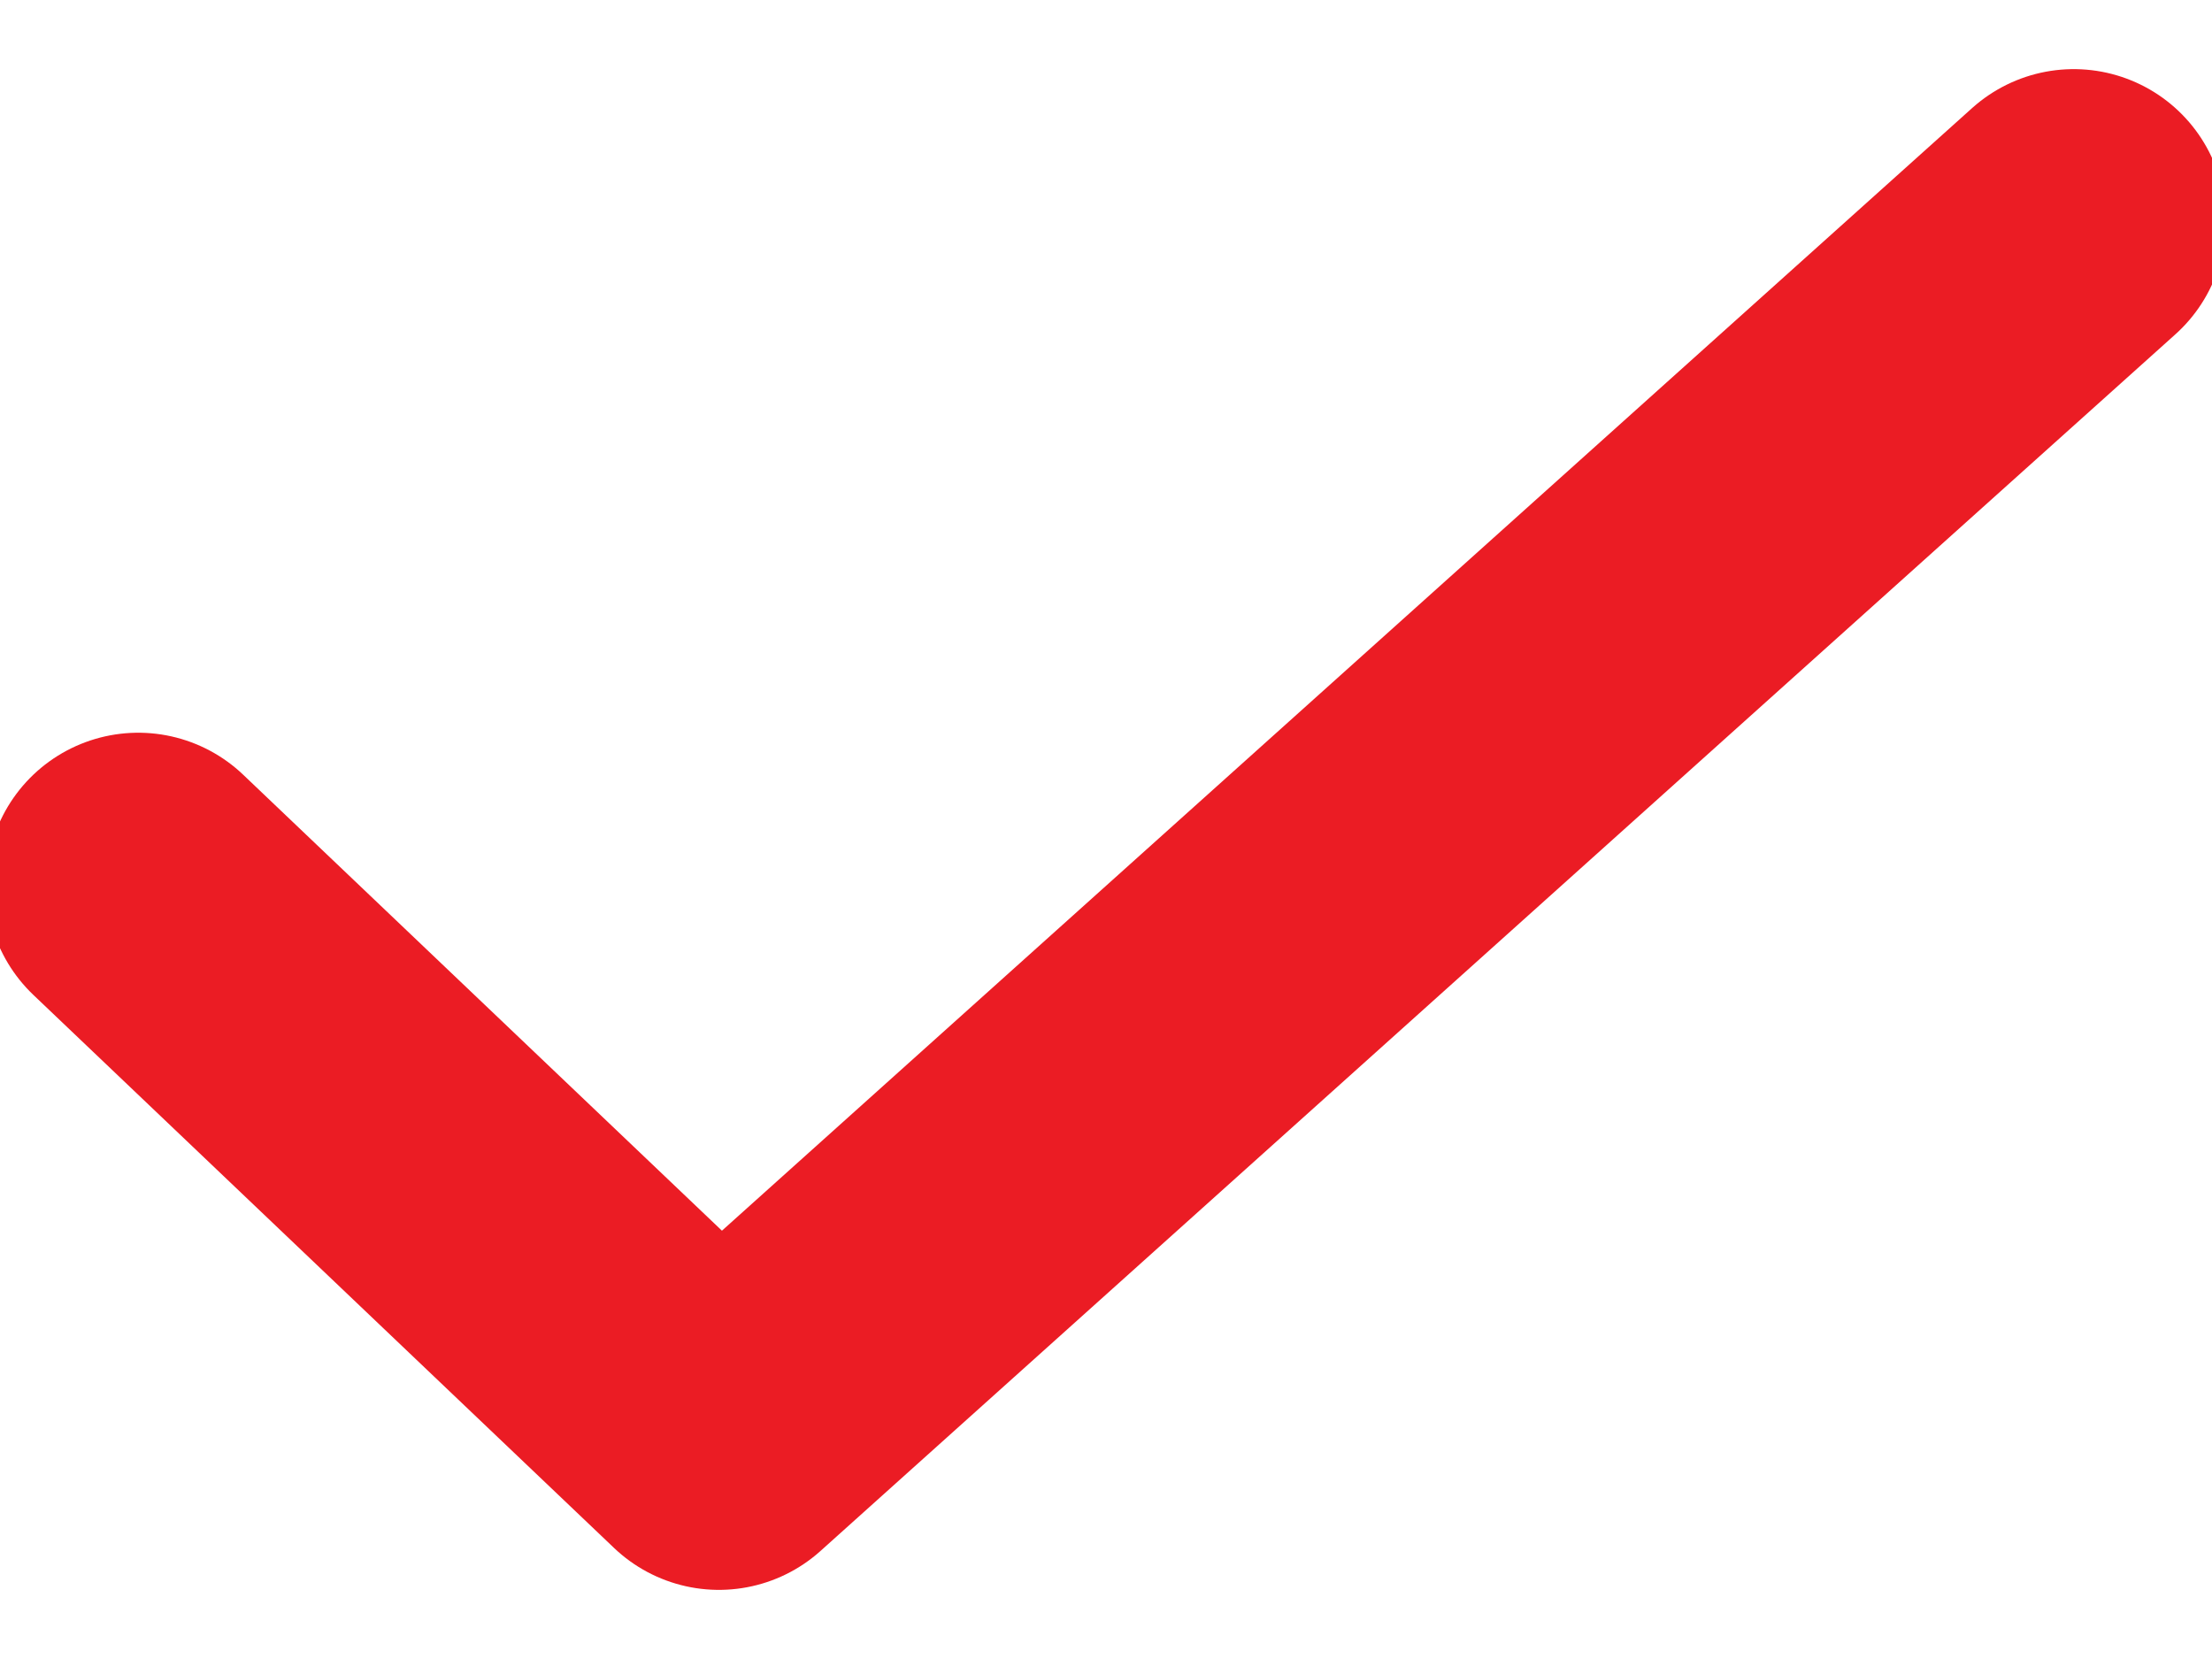
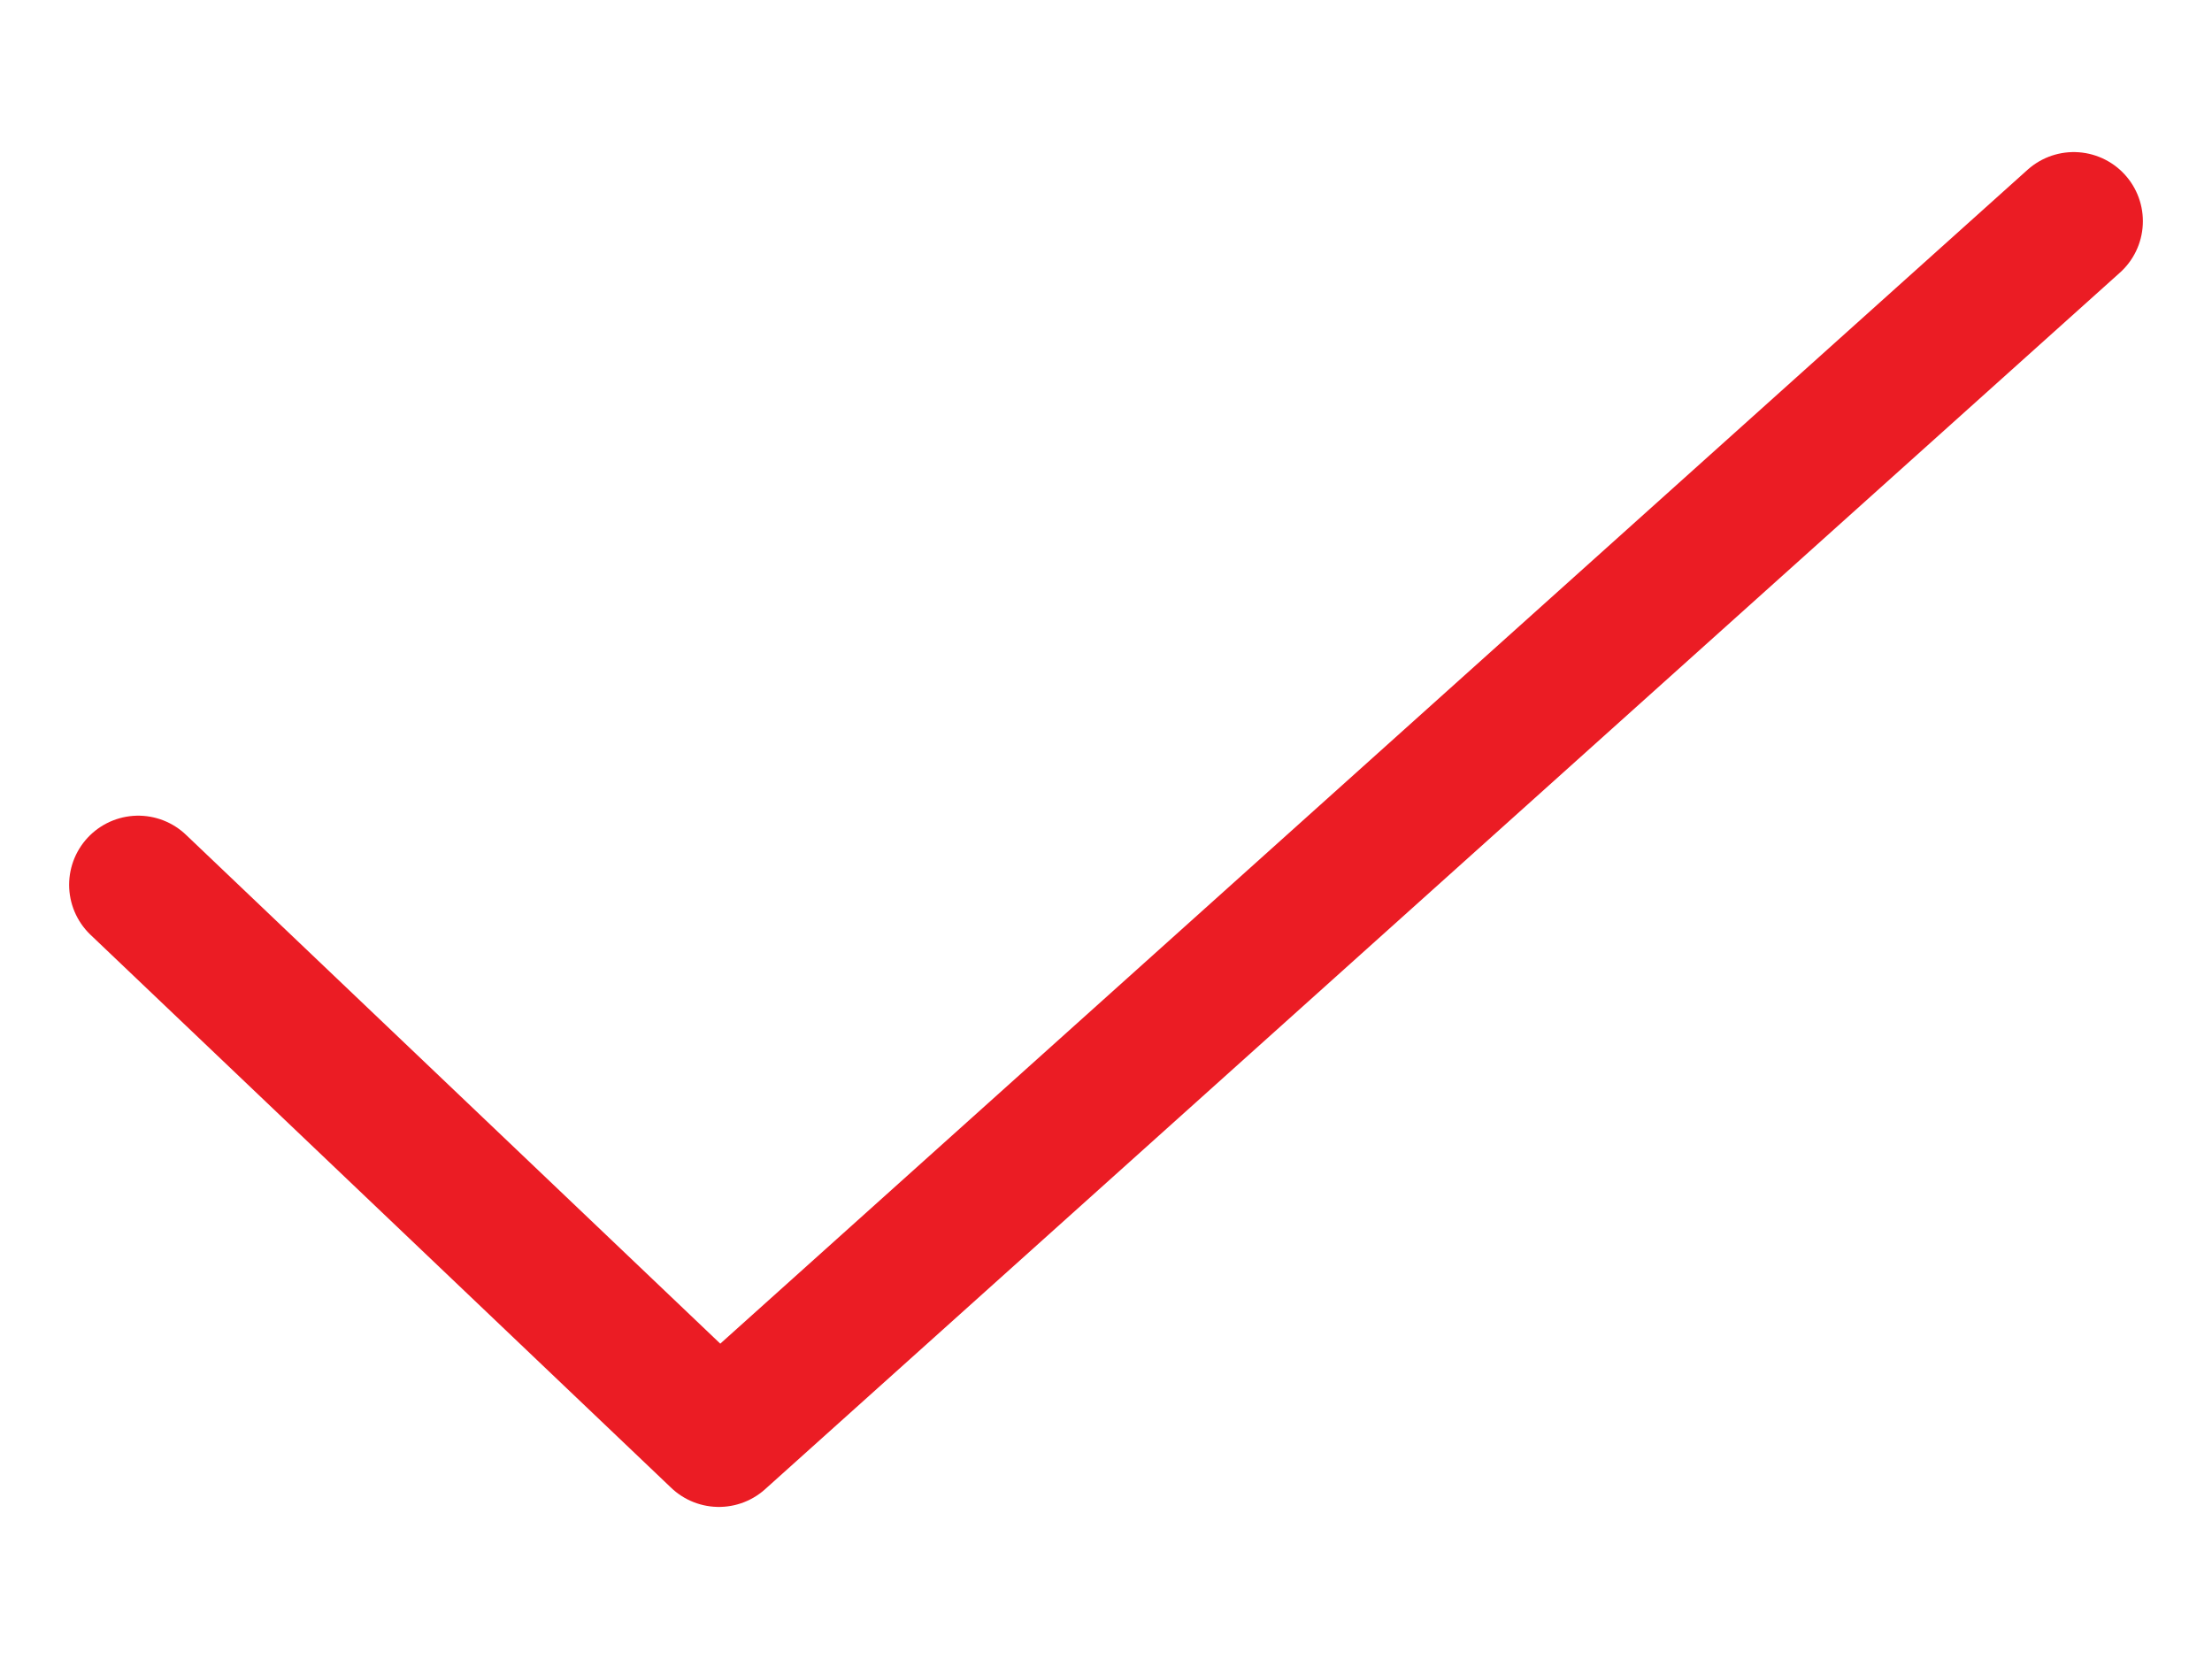
- <svg xmlns="http://www.w3.org/2000/svg" width="8" height="6" viewBox="0 0 8 6" fill="none">
-   <path d="M0.5 3.2 L2.6 5.2 L7.5 0.8" stroke="#EB1C24" stroke-width="1.1" stroke-linecap="round" stroke-linejoin="round" fill="none" />
+ <svg xmlns="http://www.w3.org/2000/svg" width="8.82" height="6.615" viewBox="0 0 8 6" fill="none">
+   <path d="M0.5 3.2 L2.6 5.2 L7.5 0.8" stroke="#EB1C24" stroke-width="0.5" stroke-linecap="round" stroke-linejoin="round" fill="none" />
</svg>
